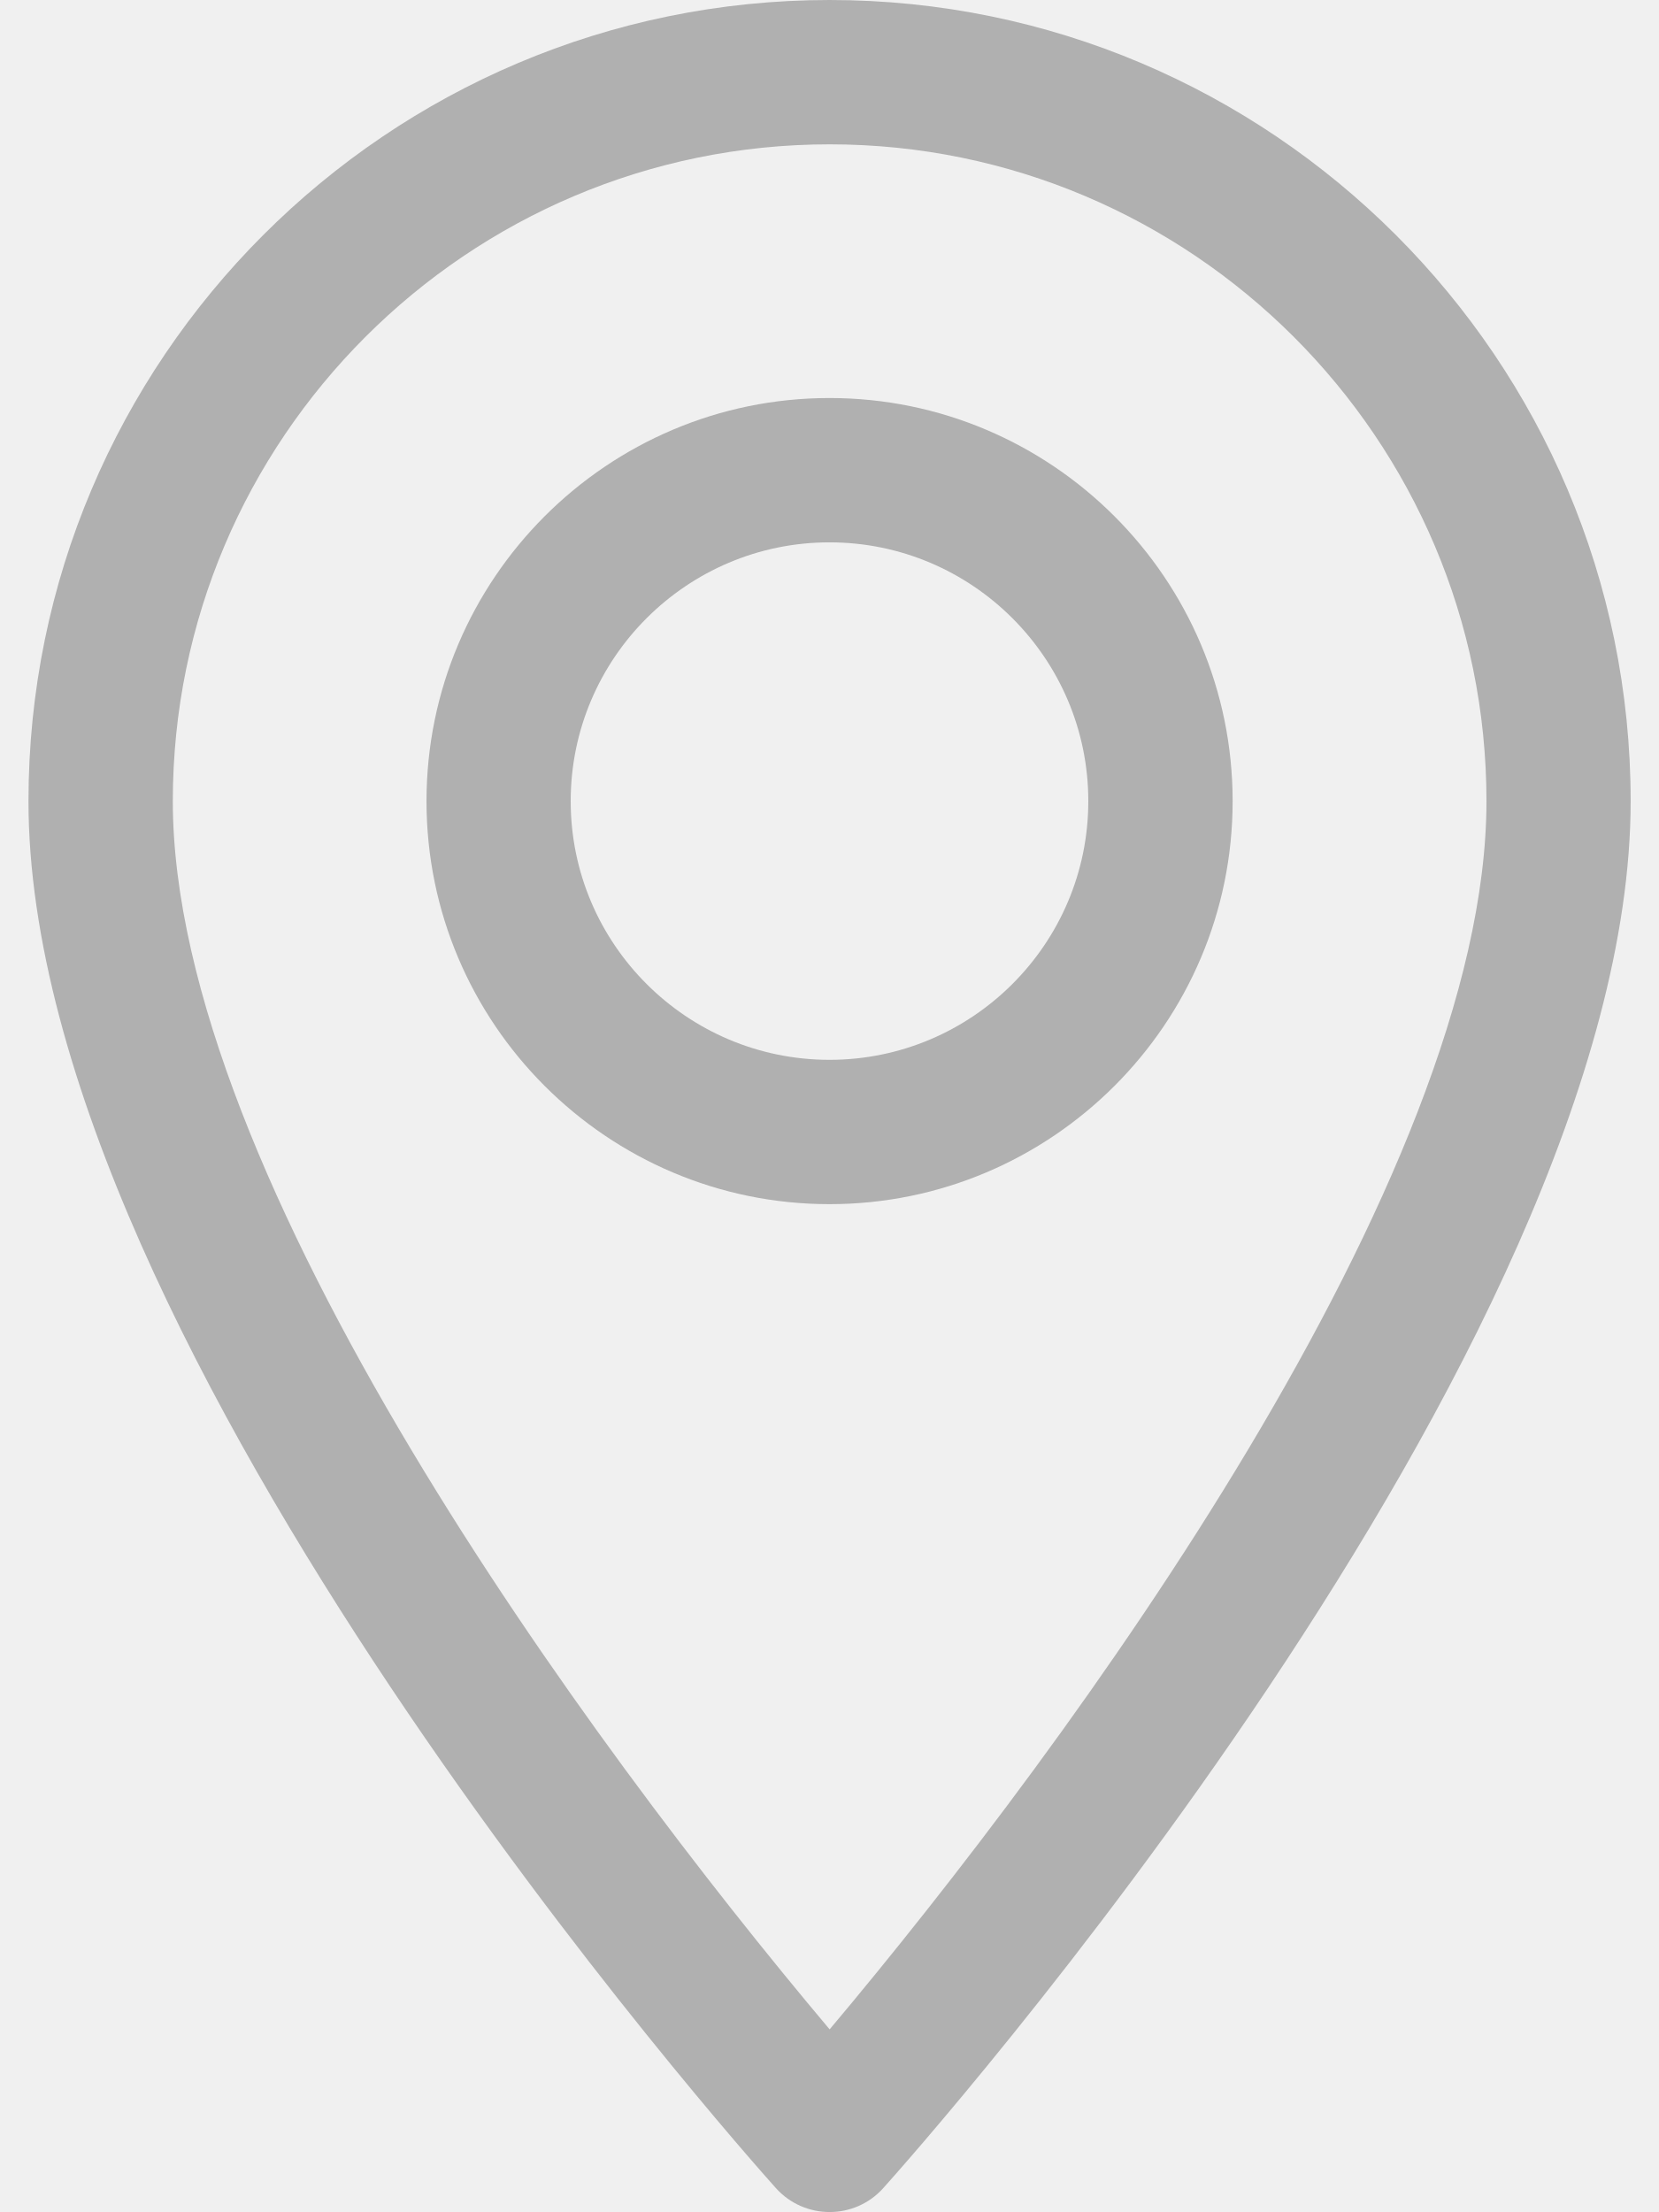
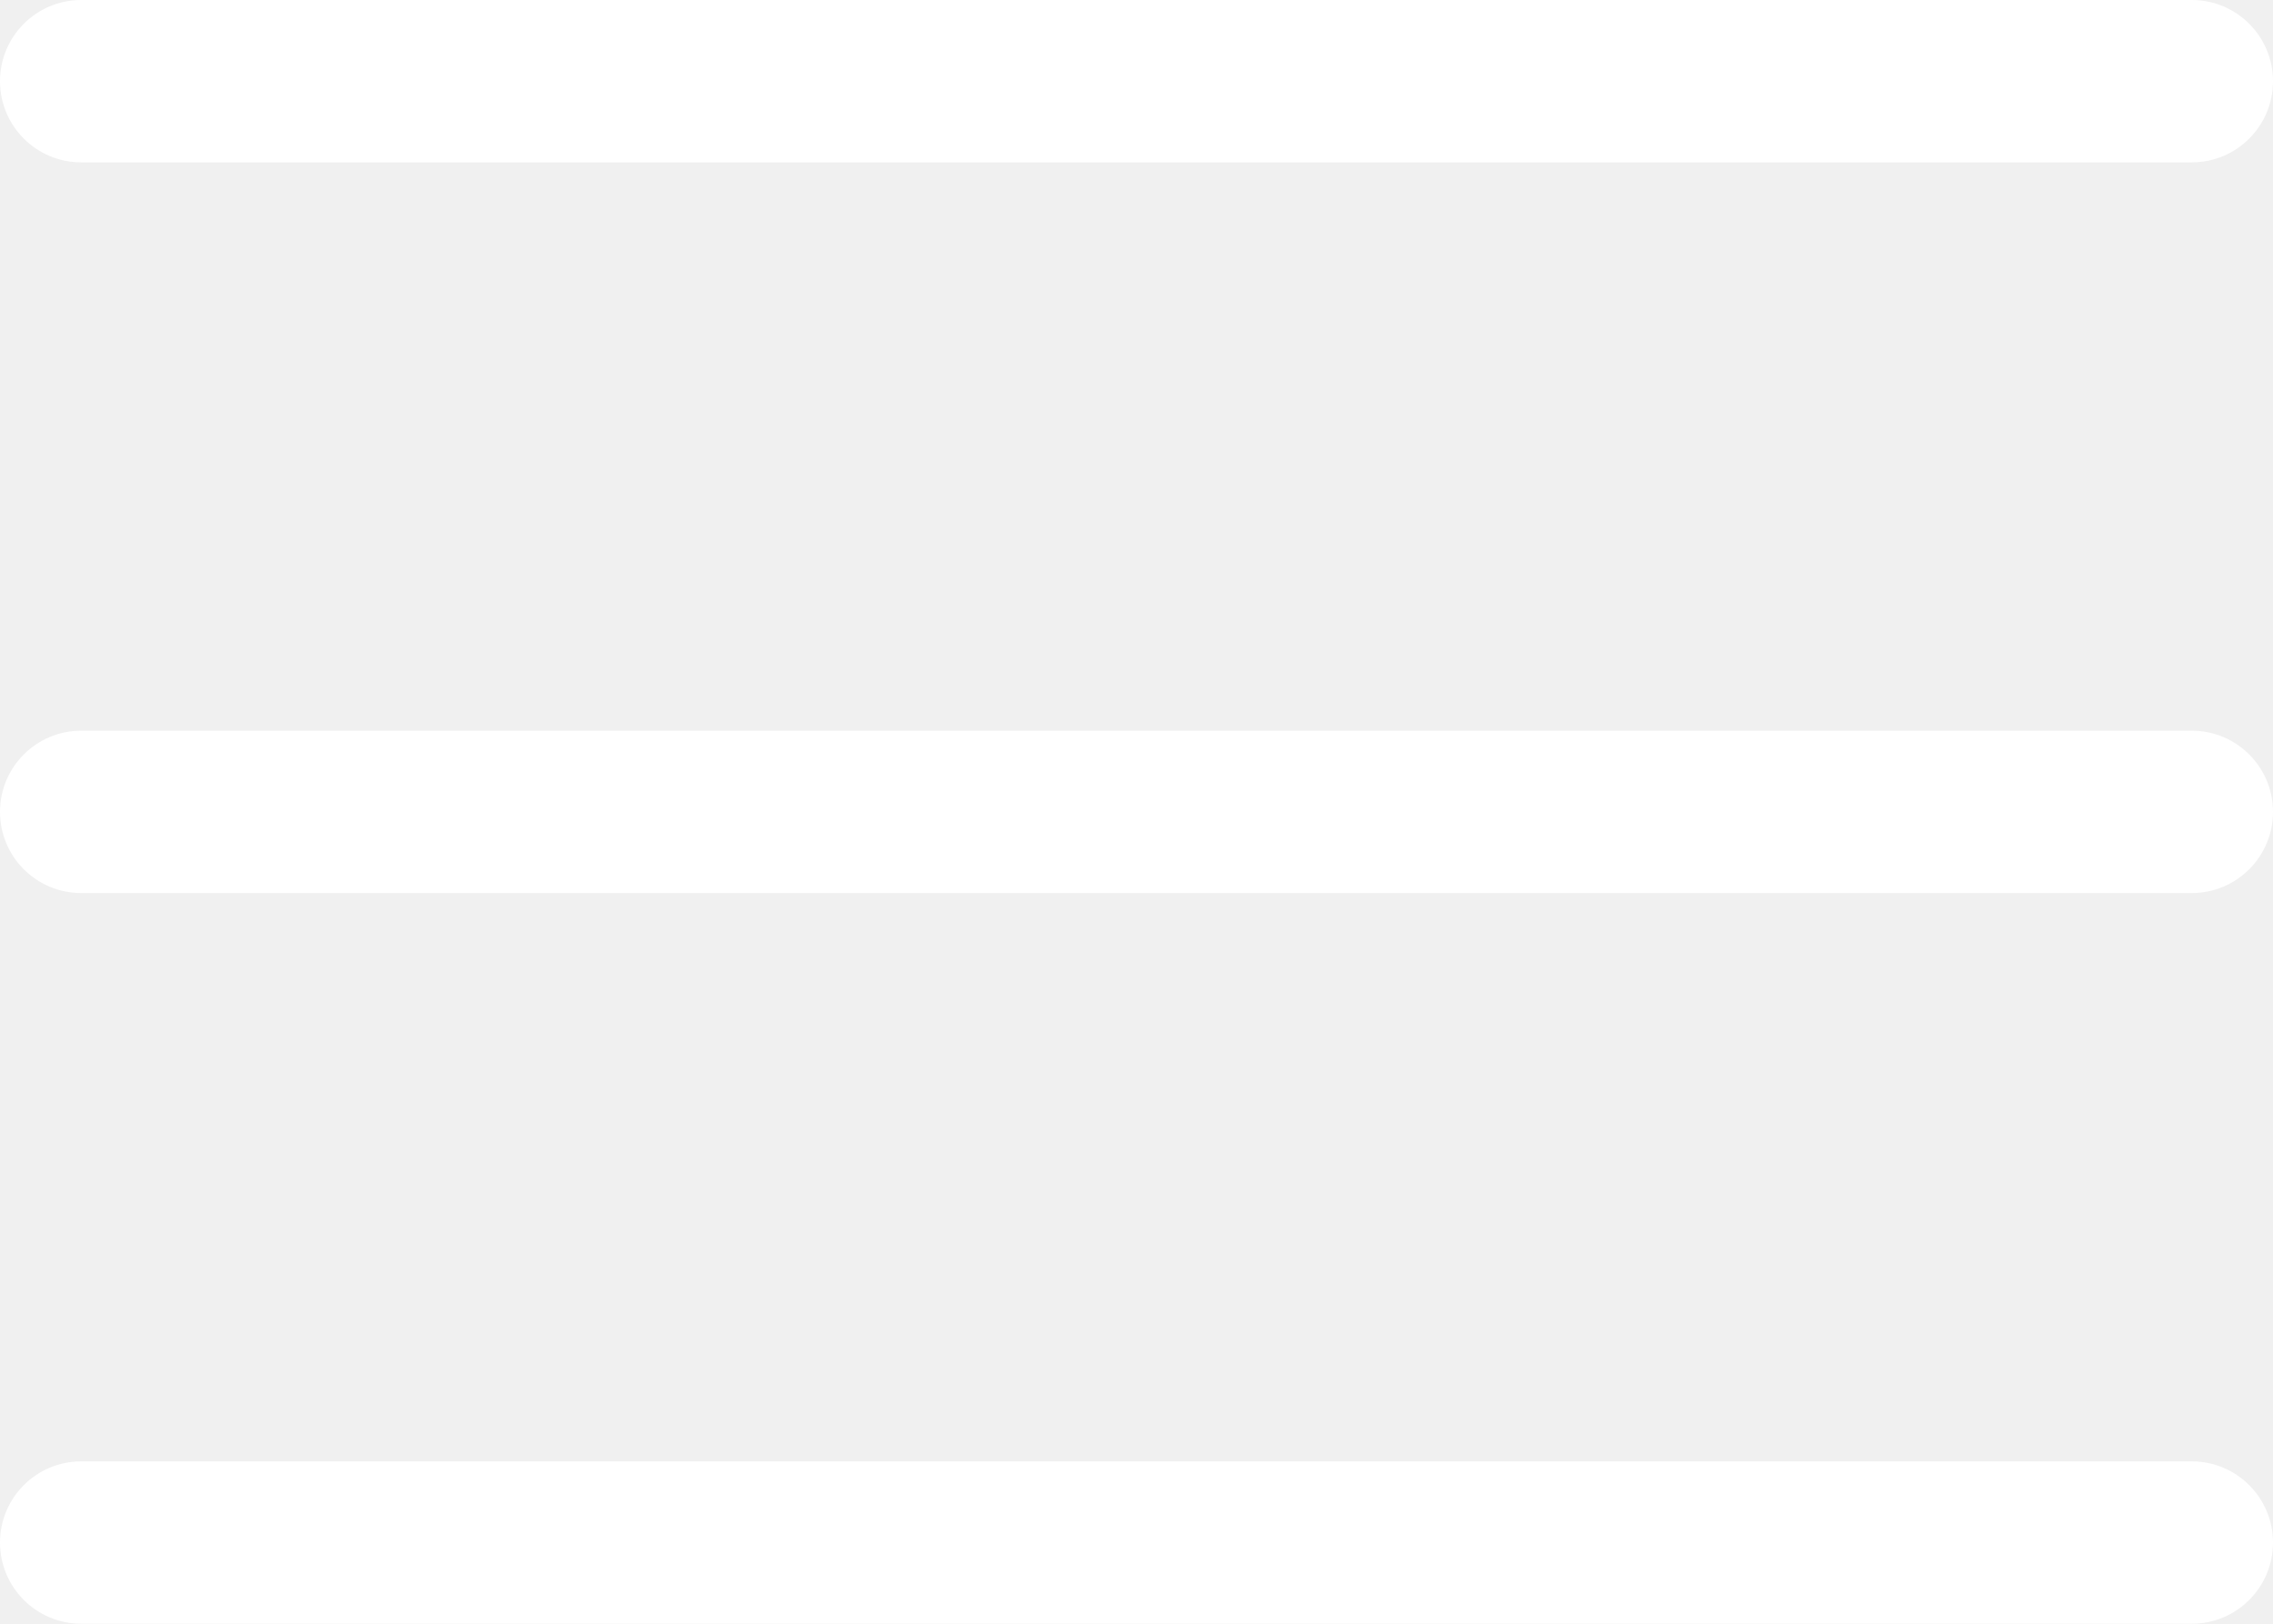
- <svg xmlns="http://www.w3.org/2000/svg" width="12" height="16" viewBox="0 0 12 16" fill="none">
-   <path fill-rule="evenodd" clip-rule="evenodd" d="M3.085 5.795C3.085 4.187 4.393 2.879 6 2.879C7.608 2.879 8.916 4.187 8.916 5.795C8.916 7.402 7.608 8.71 6 8.71C4.393 8.71 3.085 7.402 3.085 5.795ZM4.128 5.795C4.128 6.827 4.968 7.666 6 7.666C7.032 7.666 7.872 6.827 7.872 5.795C7.872 4.762 7.032 3.923 6 3.923C4.968 3.923 4.128 4.762 4.128 5.795Z" fill="#B0B0B0" />
-   <path fill-rule="evenodd" clip-rule="evenodd" d="M0.206 5.795C0.206 2.599 2.805 0 6.001 0C9.196 0 11.795 2.599 11.795 5.795C11.795 9.76 6.61 15.581 6.389 15.827C6.182 16.058 5.82 16.058 5.612 15.827C5.392 15.581 0.206 9.76 0.206 5.795ZM1.25 5.795C1.25 8.516 4.255 12.606 6.001 14.679C7.746 12.605 10.752 8.516 10.752 5.795C10.752 3.175 8.62 1.044 6.001 1.044C3.381 1.044 1.25 3.175 1.25 5.795Z" fill="#B0B0B0" />
+ <svg xmlns="http://www.w3.org/2000/svg" width="28" height="20" viewBox="0 0 28 20" fill="none">
+   <path d="M0 1C0 0.448 0.448 0 1 0H27C27.552 0 28 0.448 28 1C28 1.552 27.552 2 27 2H1C0.448 2 0 1.552 0 1Z" fill="white" />
+   <path d="M0 10C0 9.448 0.448 9 1 9H27C27.552 9 28 9.448 28 10C28 10.552 27.552 11 27 11H1C0.448 11 0 10.552 0 10Z" fill="white" />
+   <path d="M1 18C0.448 18 0 18.448 0 19C0 19.552 0.448 20 1 20H27C27.552 20 28 19.552 28 19C28 18.448 27.552 18 27 18H1Z" fill="white" />
</svg>
